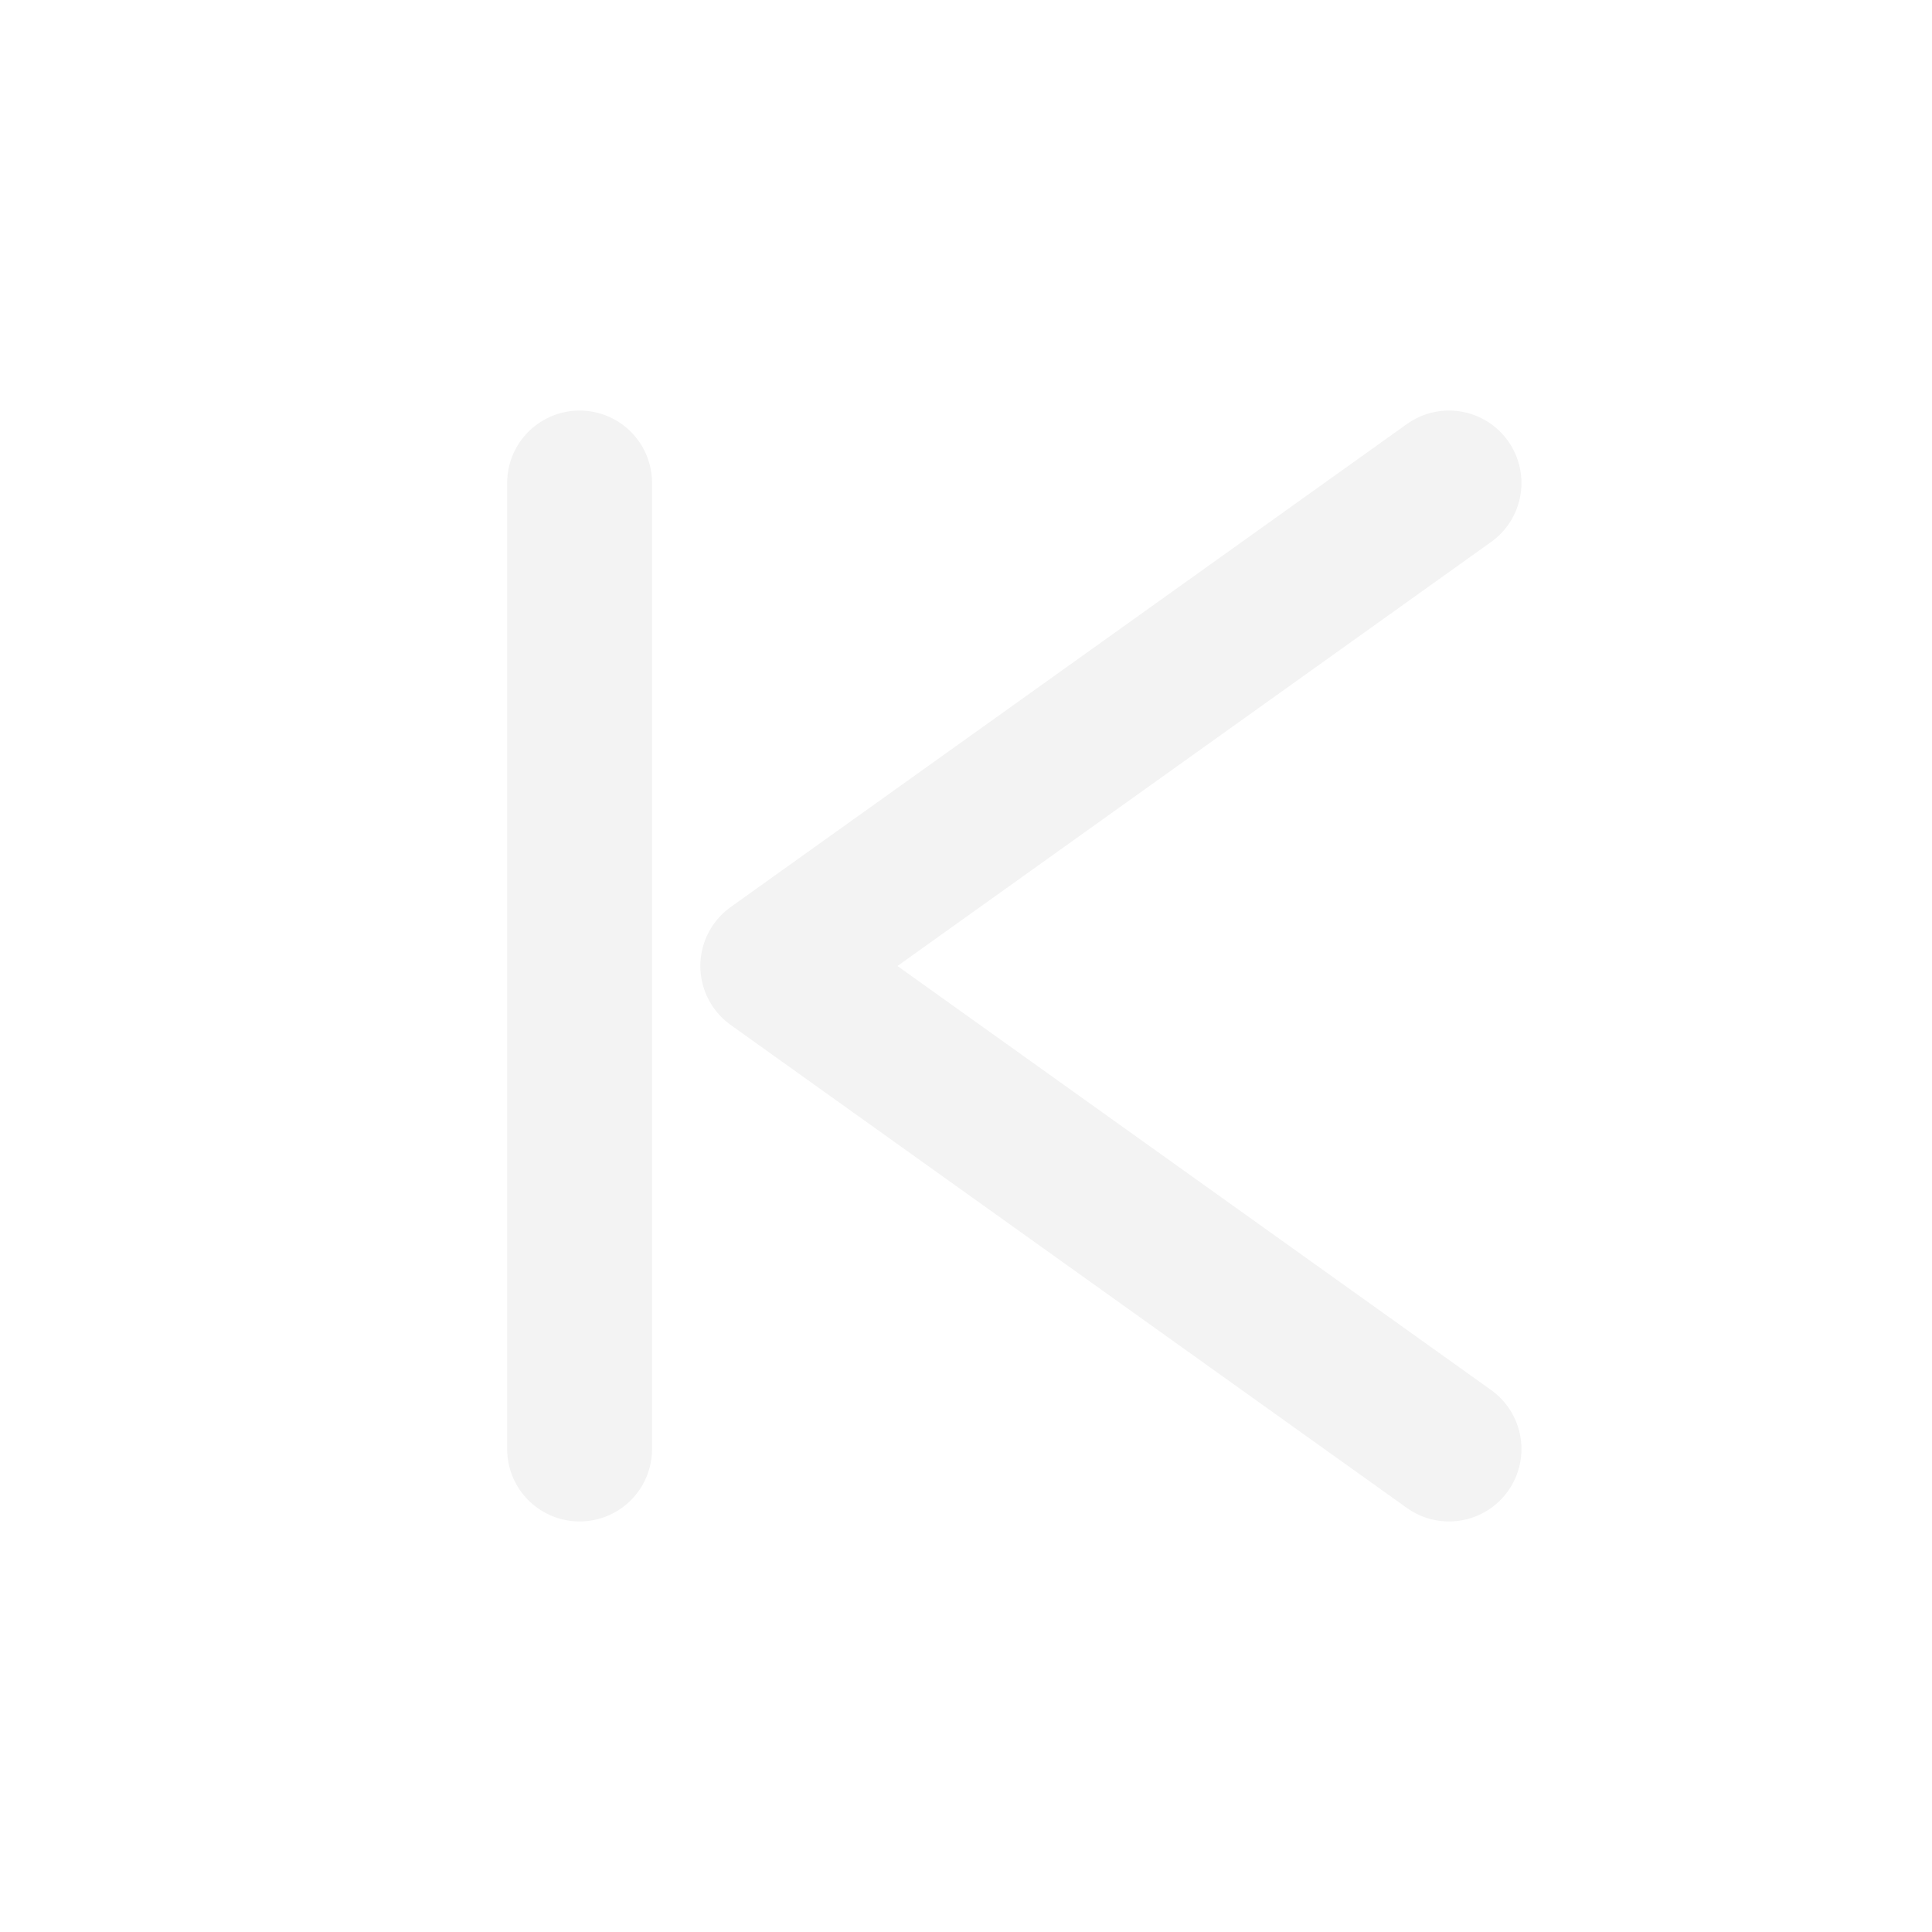
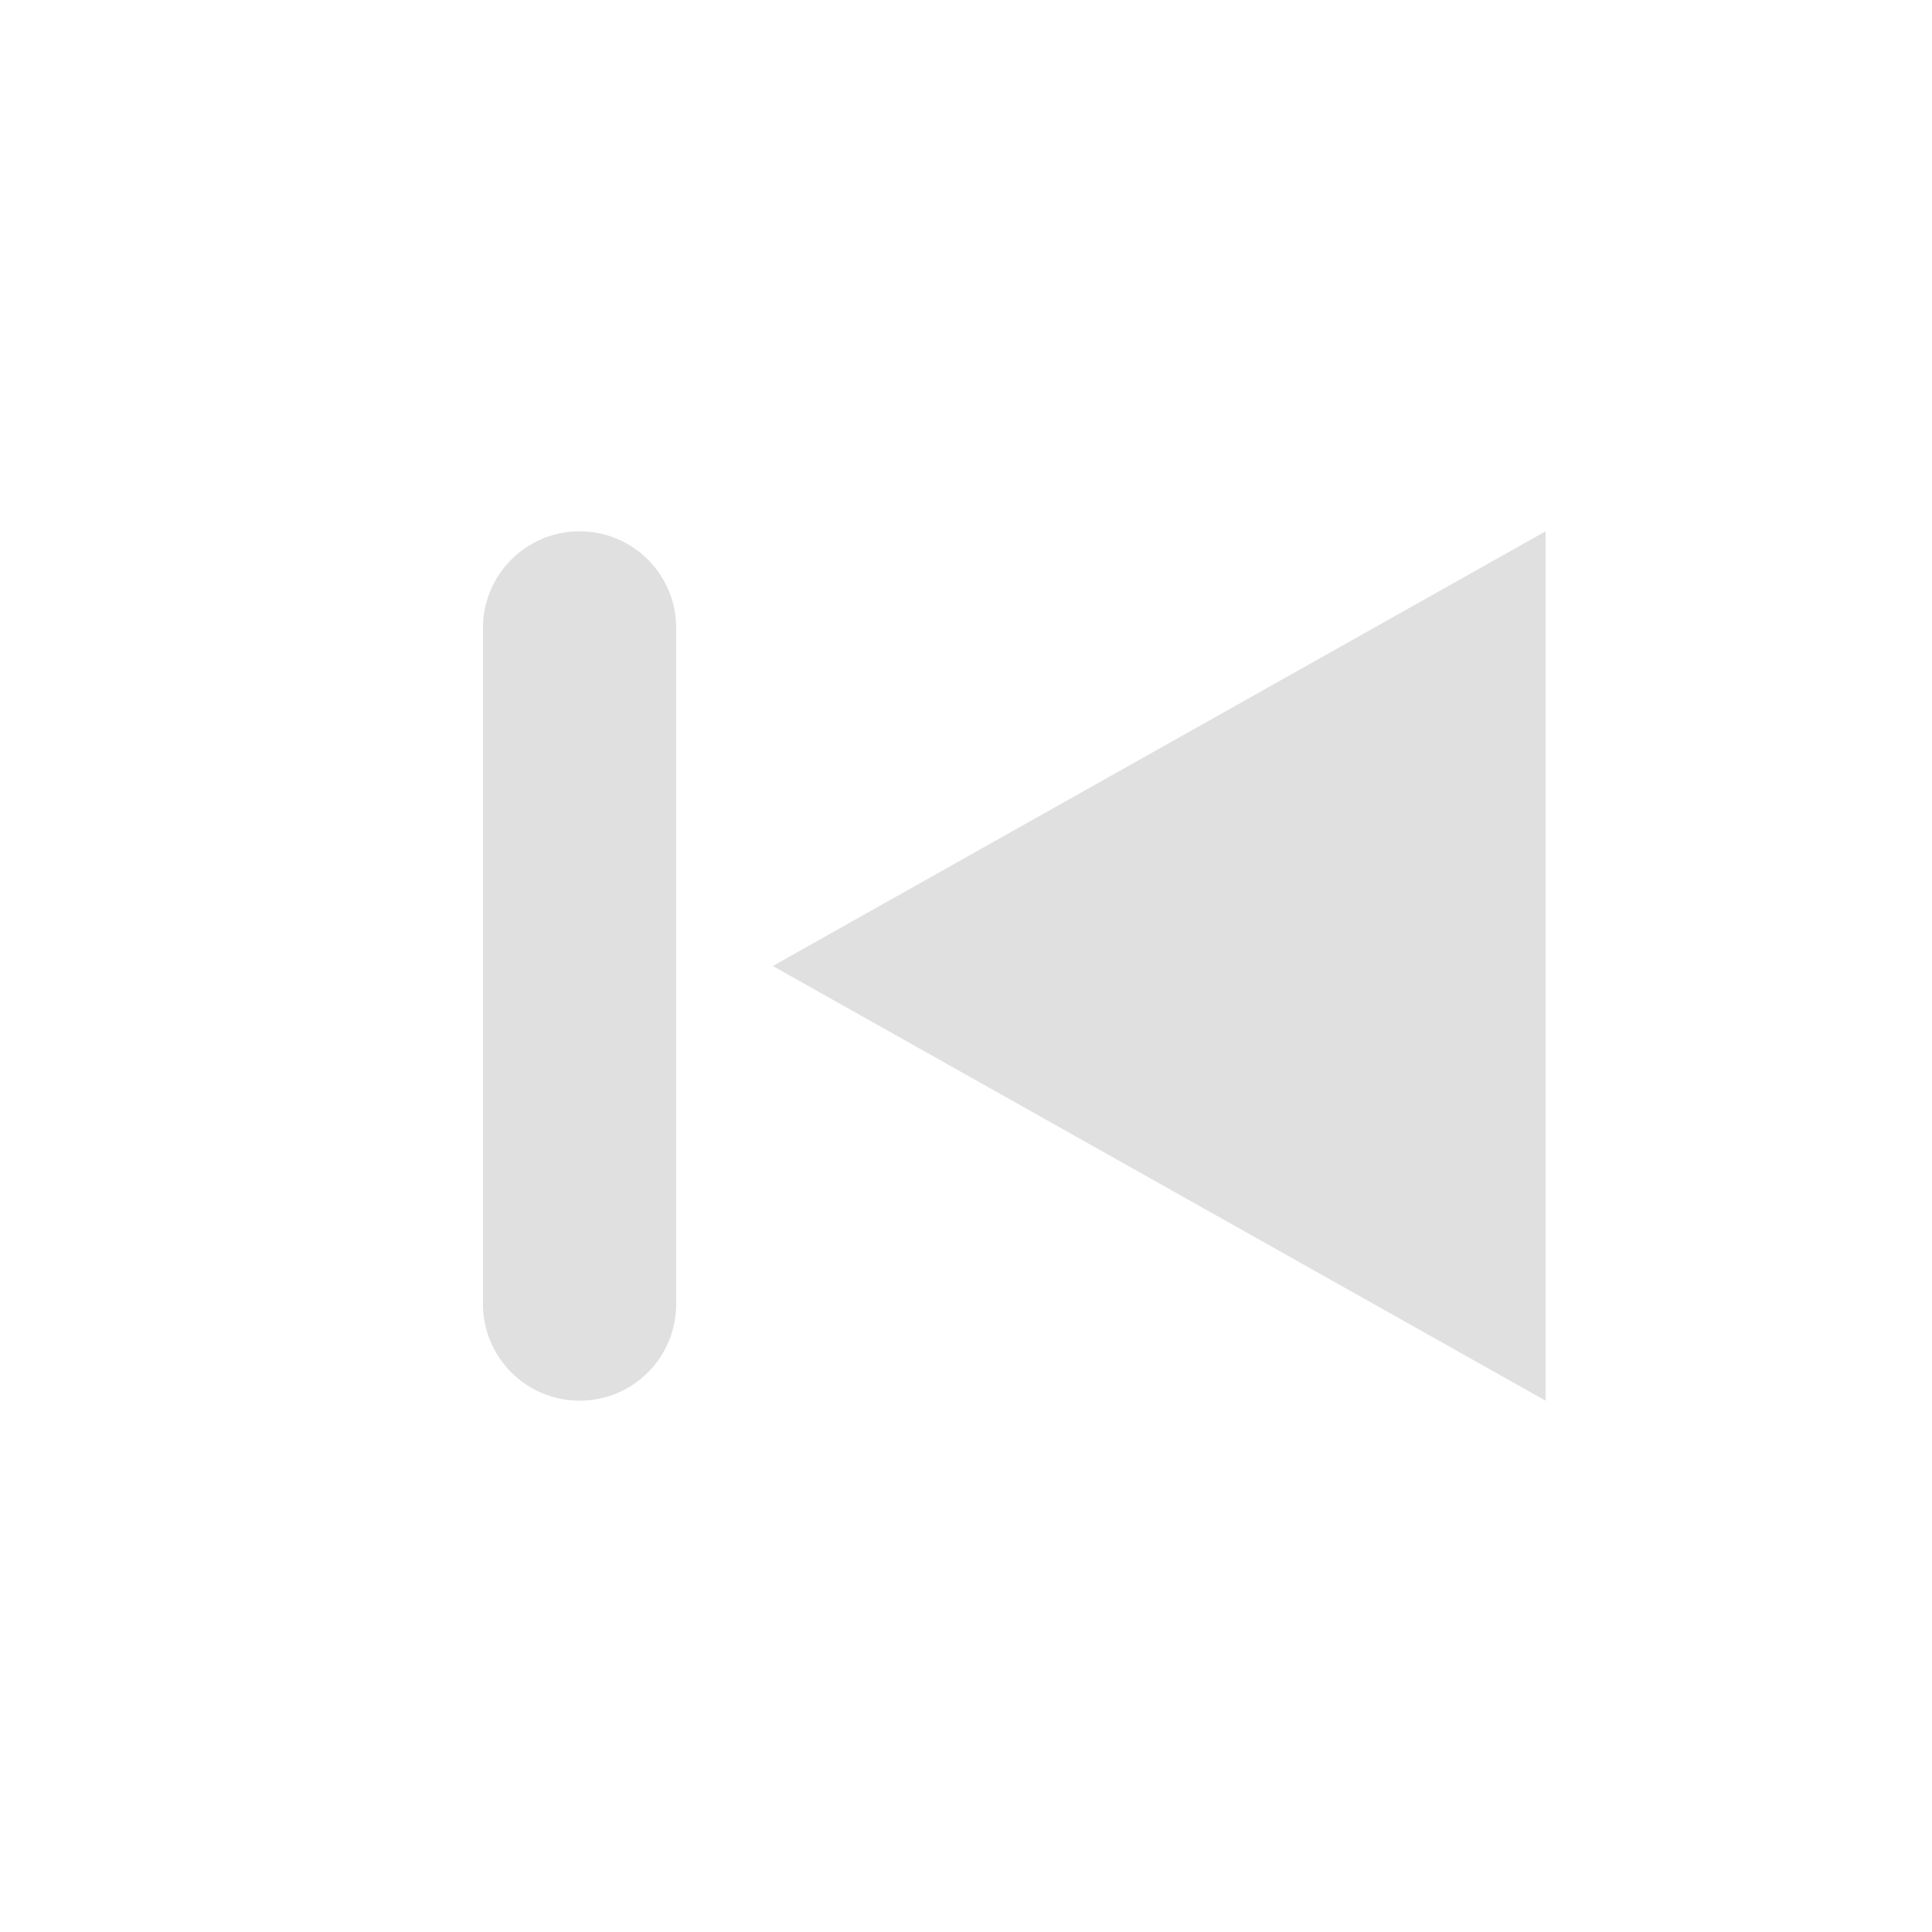
- <svg xmlns="http://www.w3.org/2000/svg" viewBox="0 0 20 20" fill="none" stroke="#F3F3F3" stroke-width="1.5" stroke-linecap="round" stroke-linejoin="round">
-   <line x1="6" y1="5" x2="6" y2="15" />
-   <polyline points="15,5 8,10 15,15" />
+ <svg xmlns="http://www.w3.org/2000/svg" viewBox="0 0 20 20" width="20" height="20" fill="none">
+   <polygon points="16,5.5 8,10 16,14.5" fill="#E0E0E0" stroke="none" />
+   <rect x="5" y="5.5" width="2" height="9" rx="1" fill="#E0E0E0" stroke="none" />
</svg>
